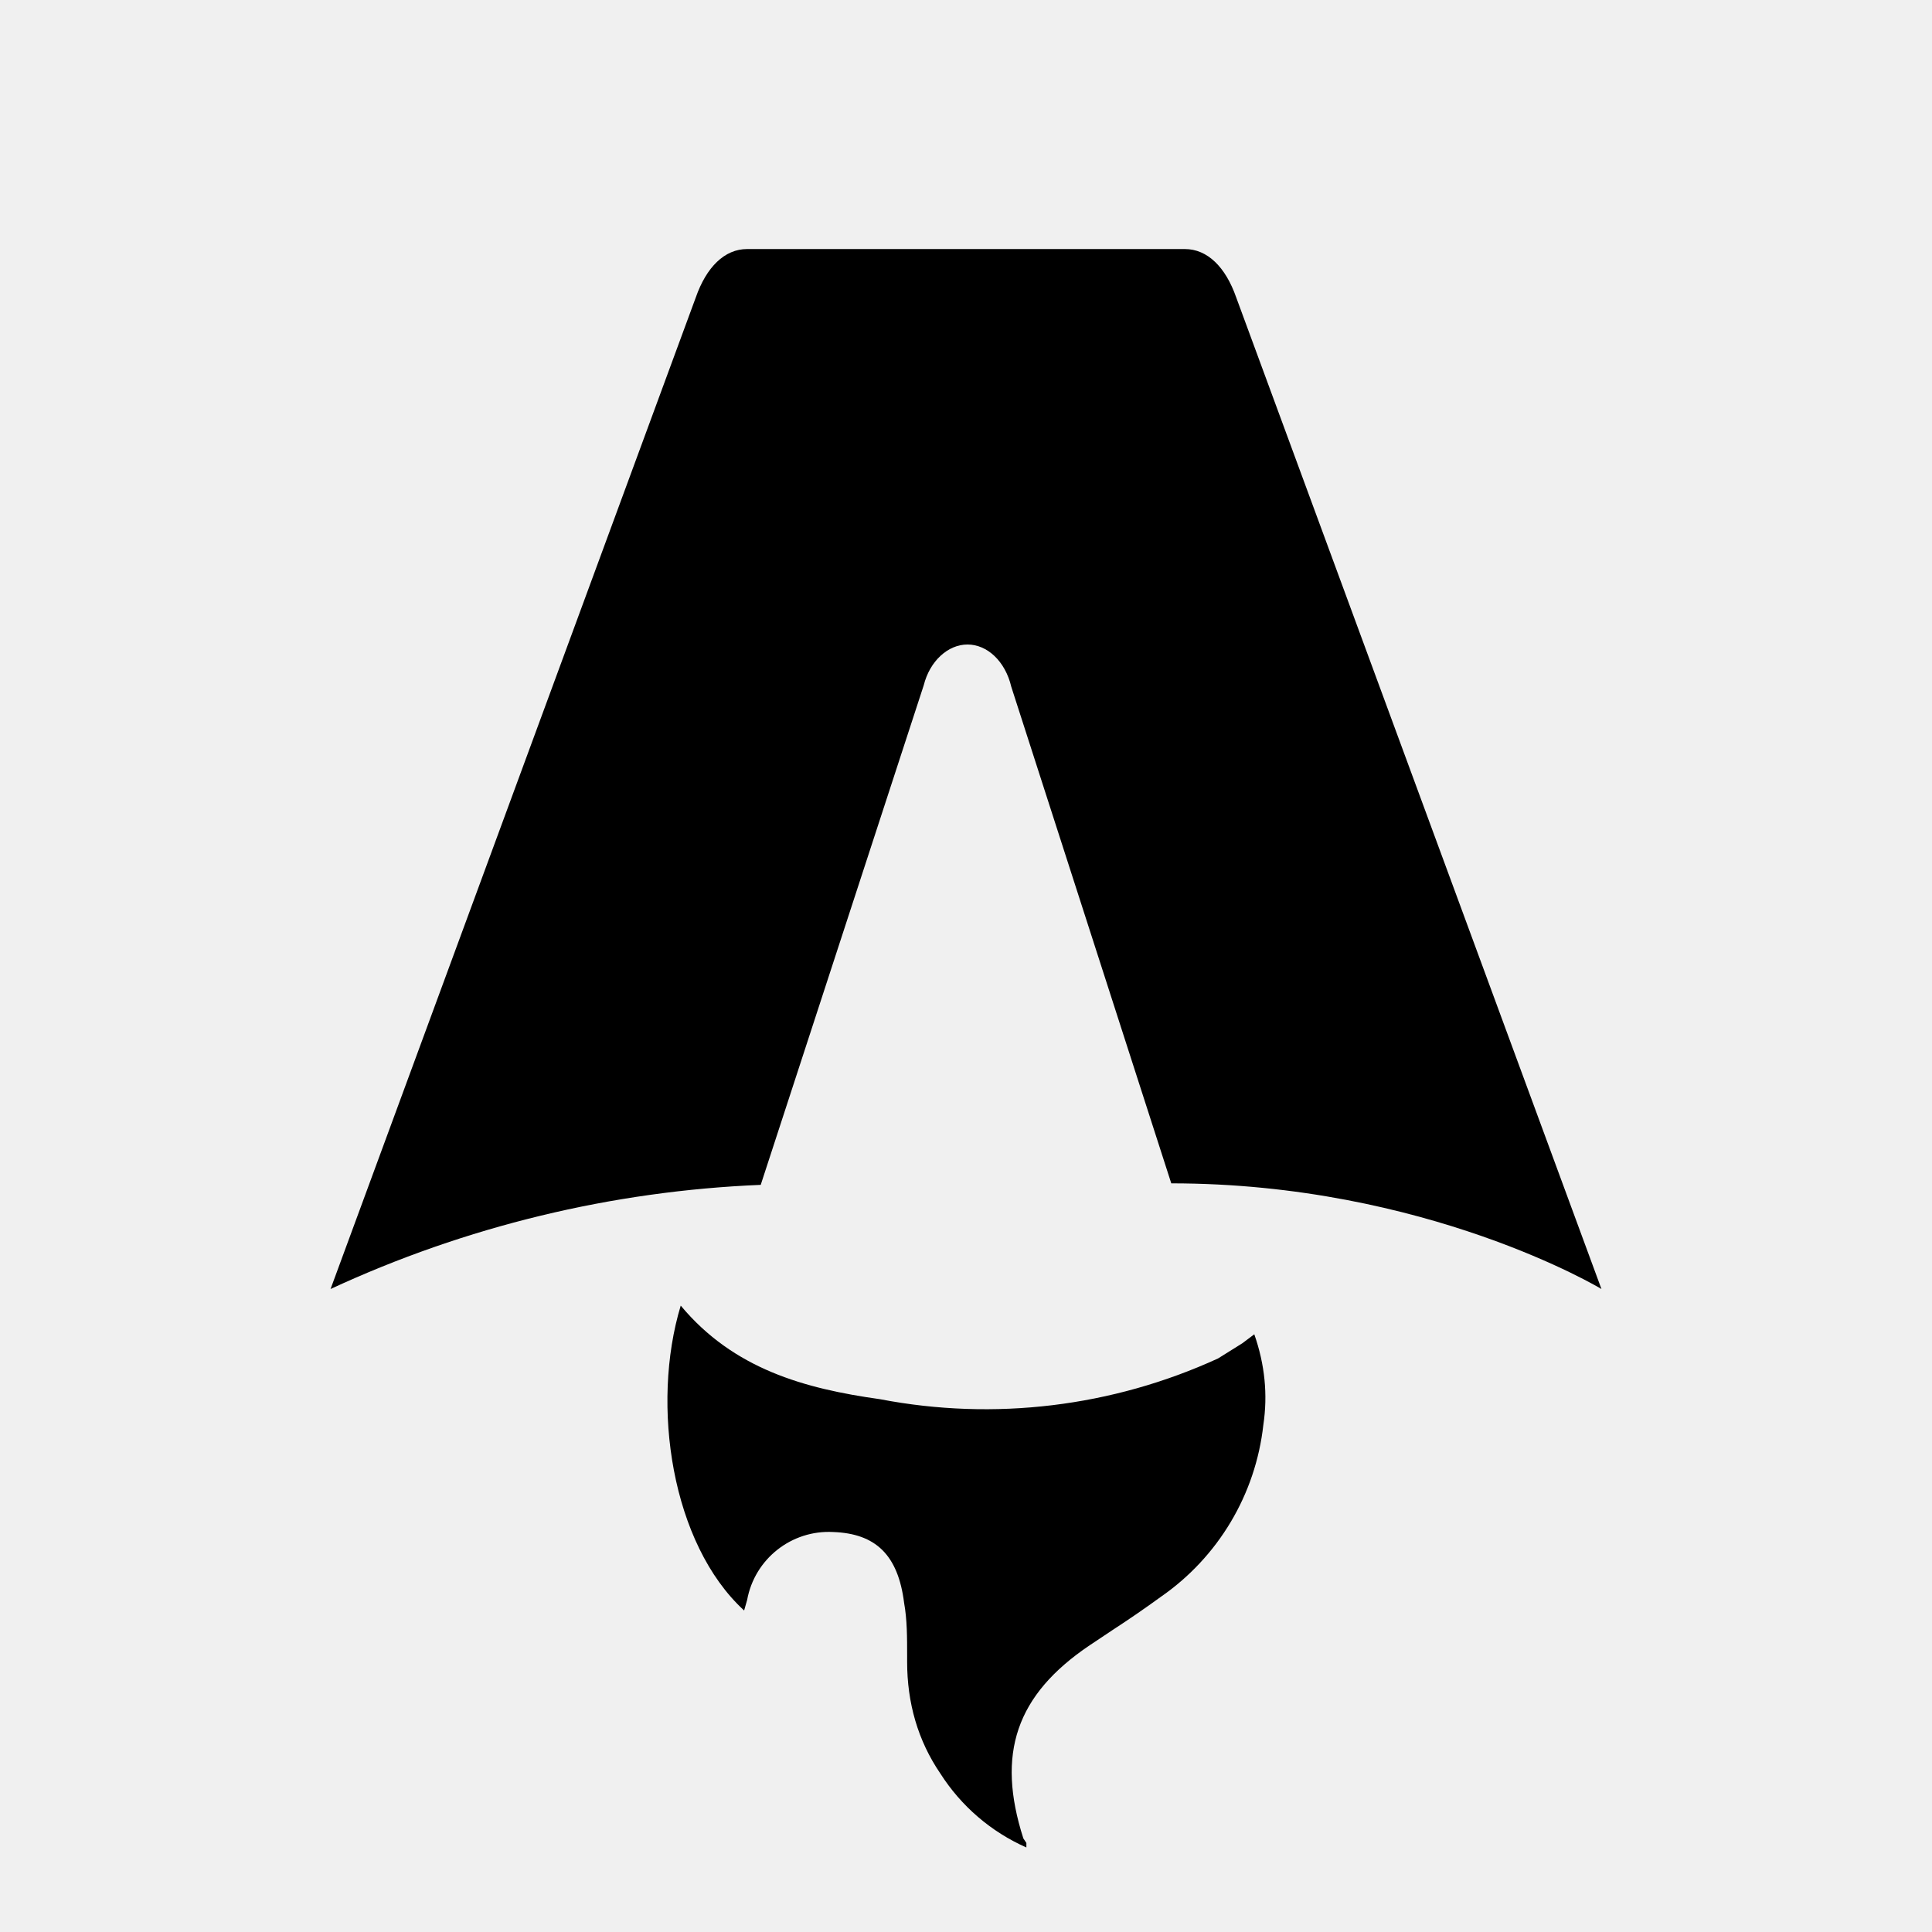
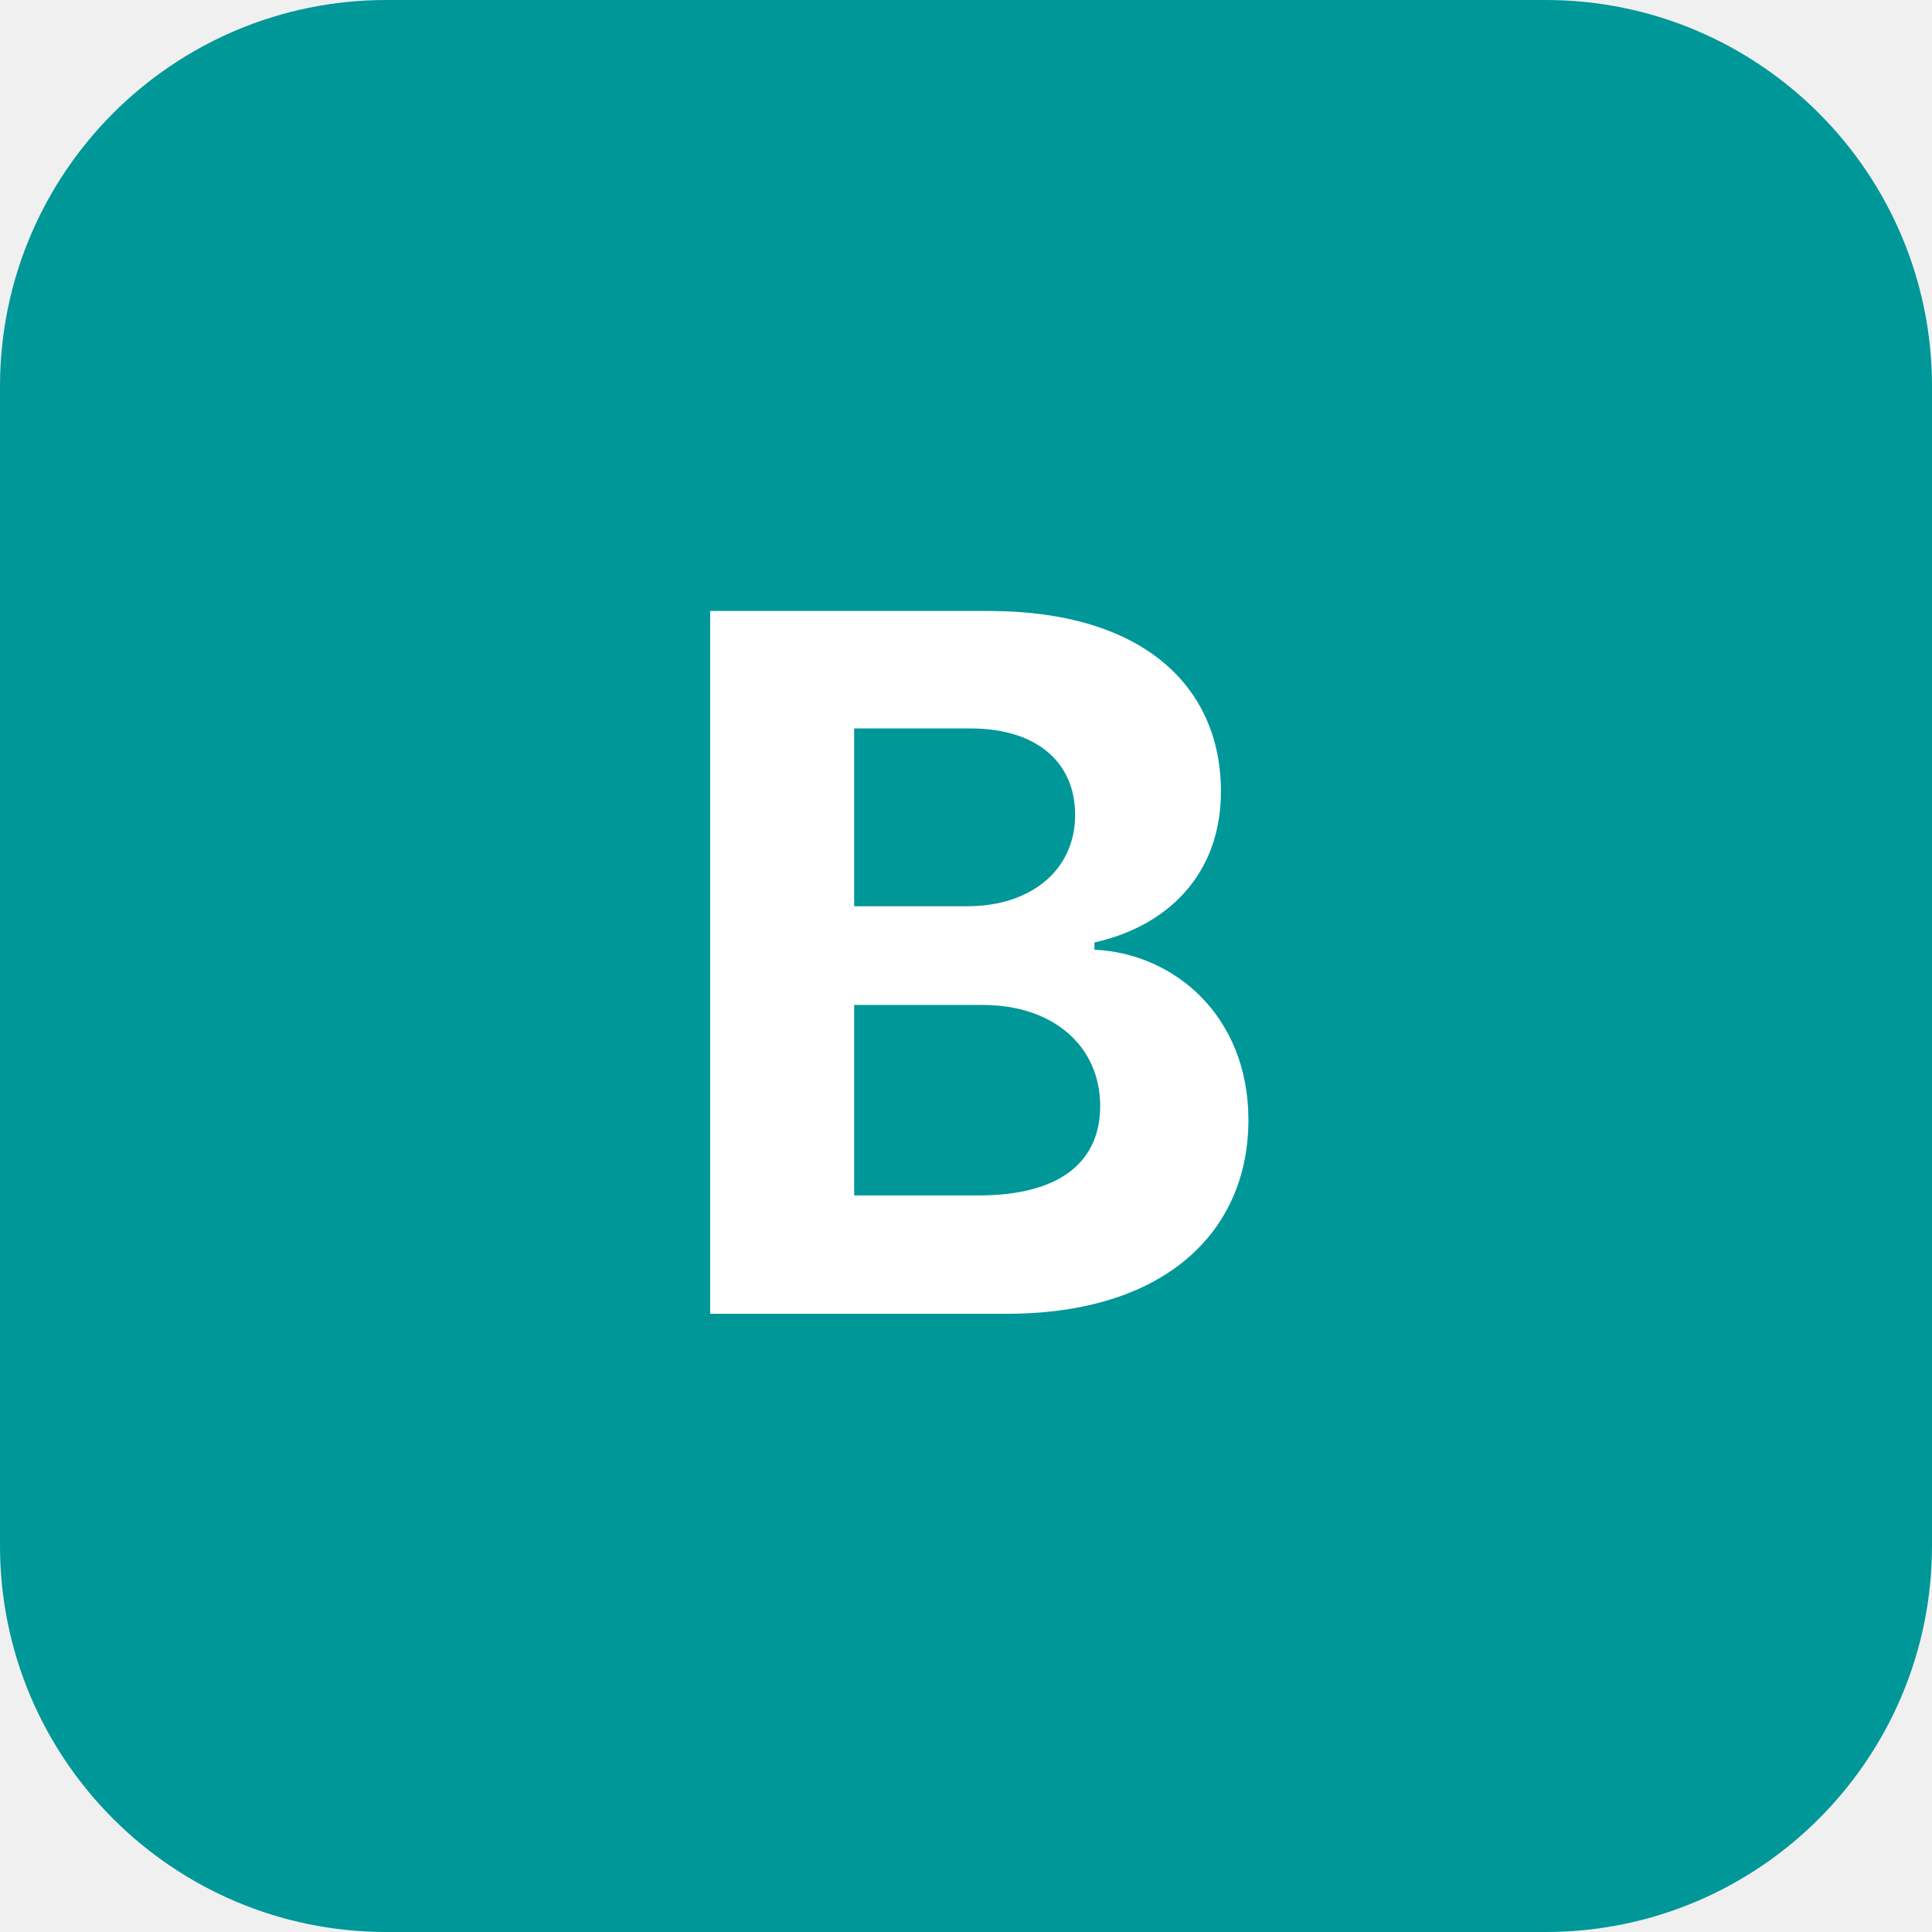
- <svg xmlns="http://www.w3.org/2000/svg" fill="none" viewBox="0 0 128 128">
-   <path d="M50.4 78.5a75.1 75.1 0 0 0-28.5 6.9l24.2-65.7c.7-2 1.9-3.2 3.4-3.2h29c1.5 0 2.7 1.2 3.4 3.2l24.2 65.7s-11.6-7-28.5-7L67 45.5c-.4-1.7-1.6-2.8-2.9-2.8-1.3 0-2.5 1.1-2.9 2.7L50.4 78.5Zm-1.1 28.2Zm-4.2-20.2c-2 6.6-.6 15.8 4.2 20.2a17.5 17.5 0 0 1 .2-.7 5.5 5.5 0 0 1 5.7-4.5c2.8.1 4.3 1.5 4.7 4.7.2 1.1.2 2.3.2 3.5v.4c0 2.7.7 5.2 2.2 7.4a13 13 0 0 0 5.7 4.9v-.3l-.2-.3c-1.8-5.6-.5-9.5 4.4-12.8l1.5-1a73 73 0 0 0 3.2-2.2 16 16 0 0 0 6.8-11.4c.3-2 .1-4-.6-6l-.8.6-1.6 1a37 37 0 0 1-22.4 2.7c-5-.7-9.7-2-13.2-6.2Z" />
-   <style>
-         path { fill: #000; }
-         @media (prefers-color-scheme: dark) {
-             path { fill: #FFF; }
-         }
-     </style>
+ <svg xmlns="http://www.w3.org/2000/svg" viewBox="0 0 100 100">
+   <rect width="100" height="100" rx="20" fill="#009799" />
+   <text x="50" y="68" font-family="Inter, system-ui, sans-serif" font-size="50" font-weight="700" fill="white" text-anchor="middle">B</text>
</svg>
